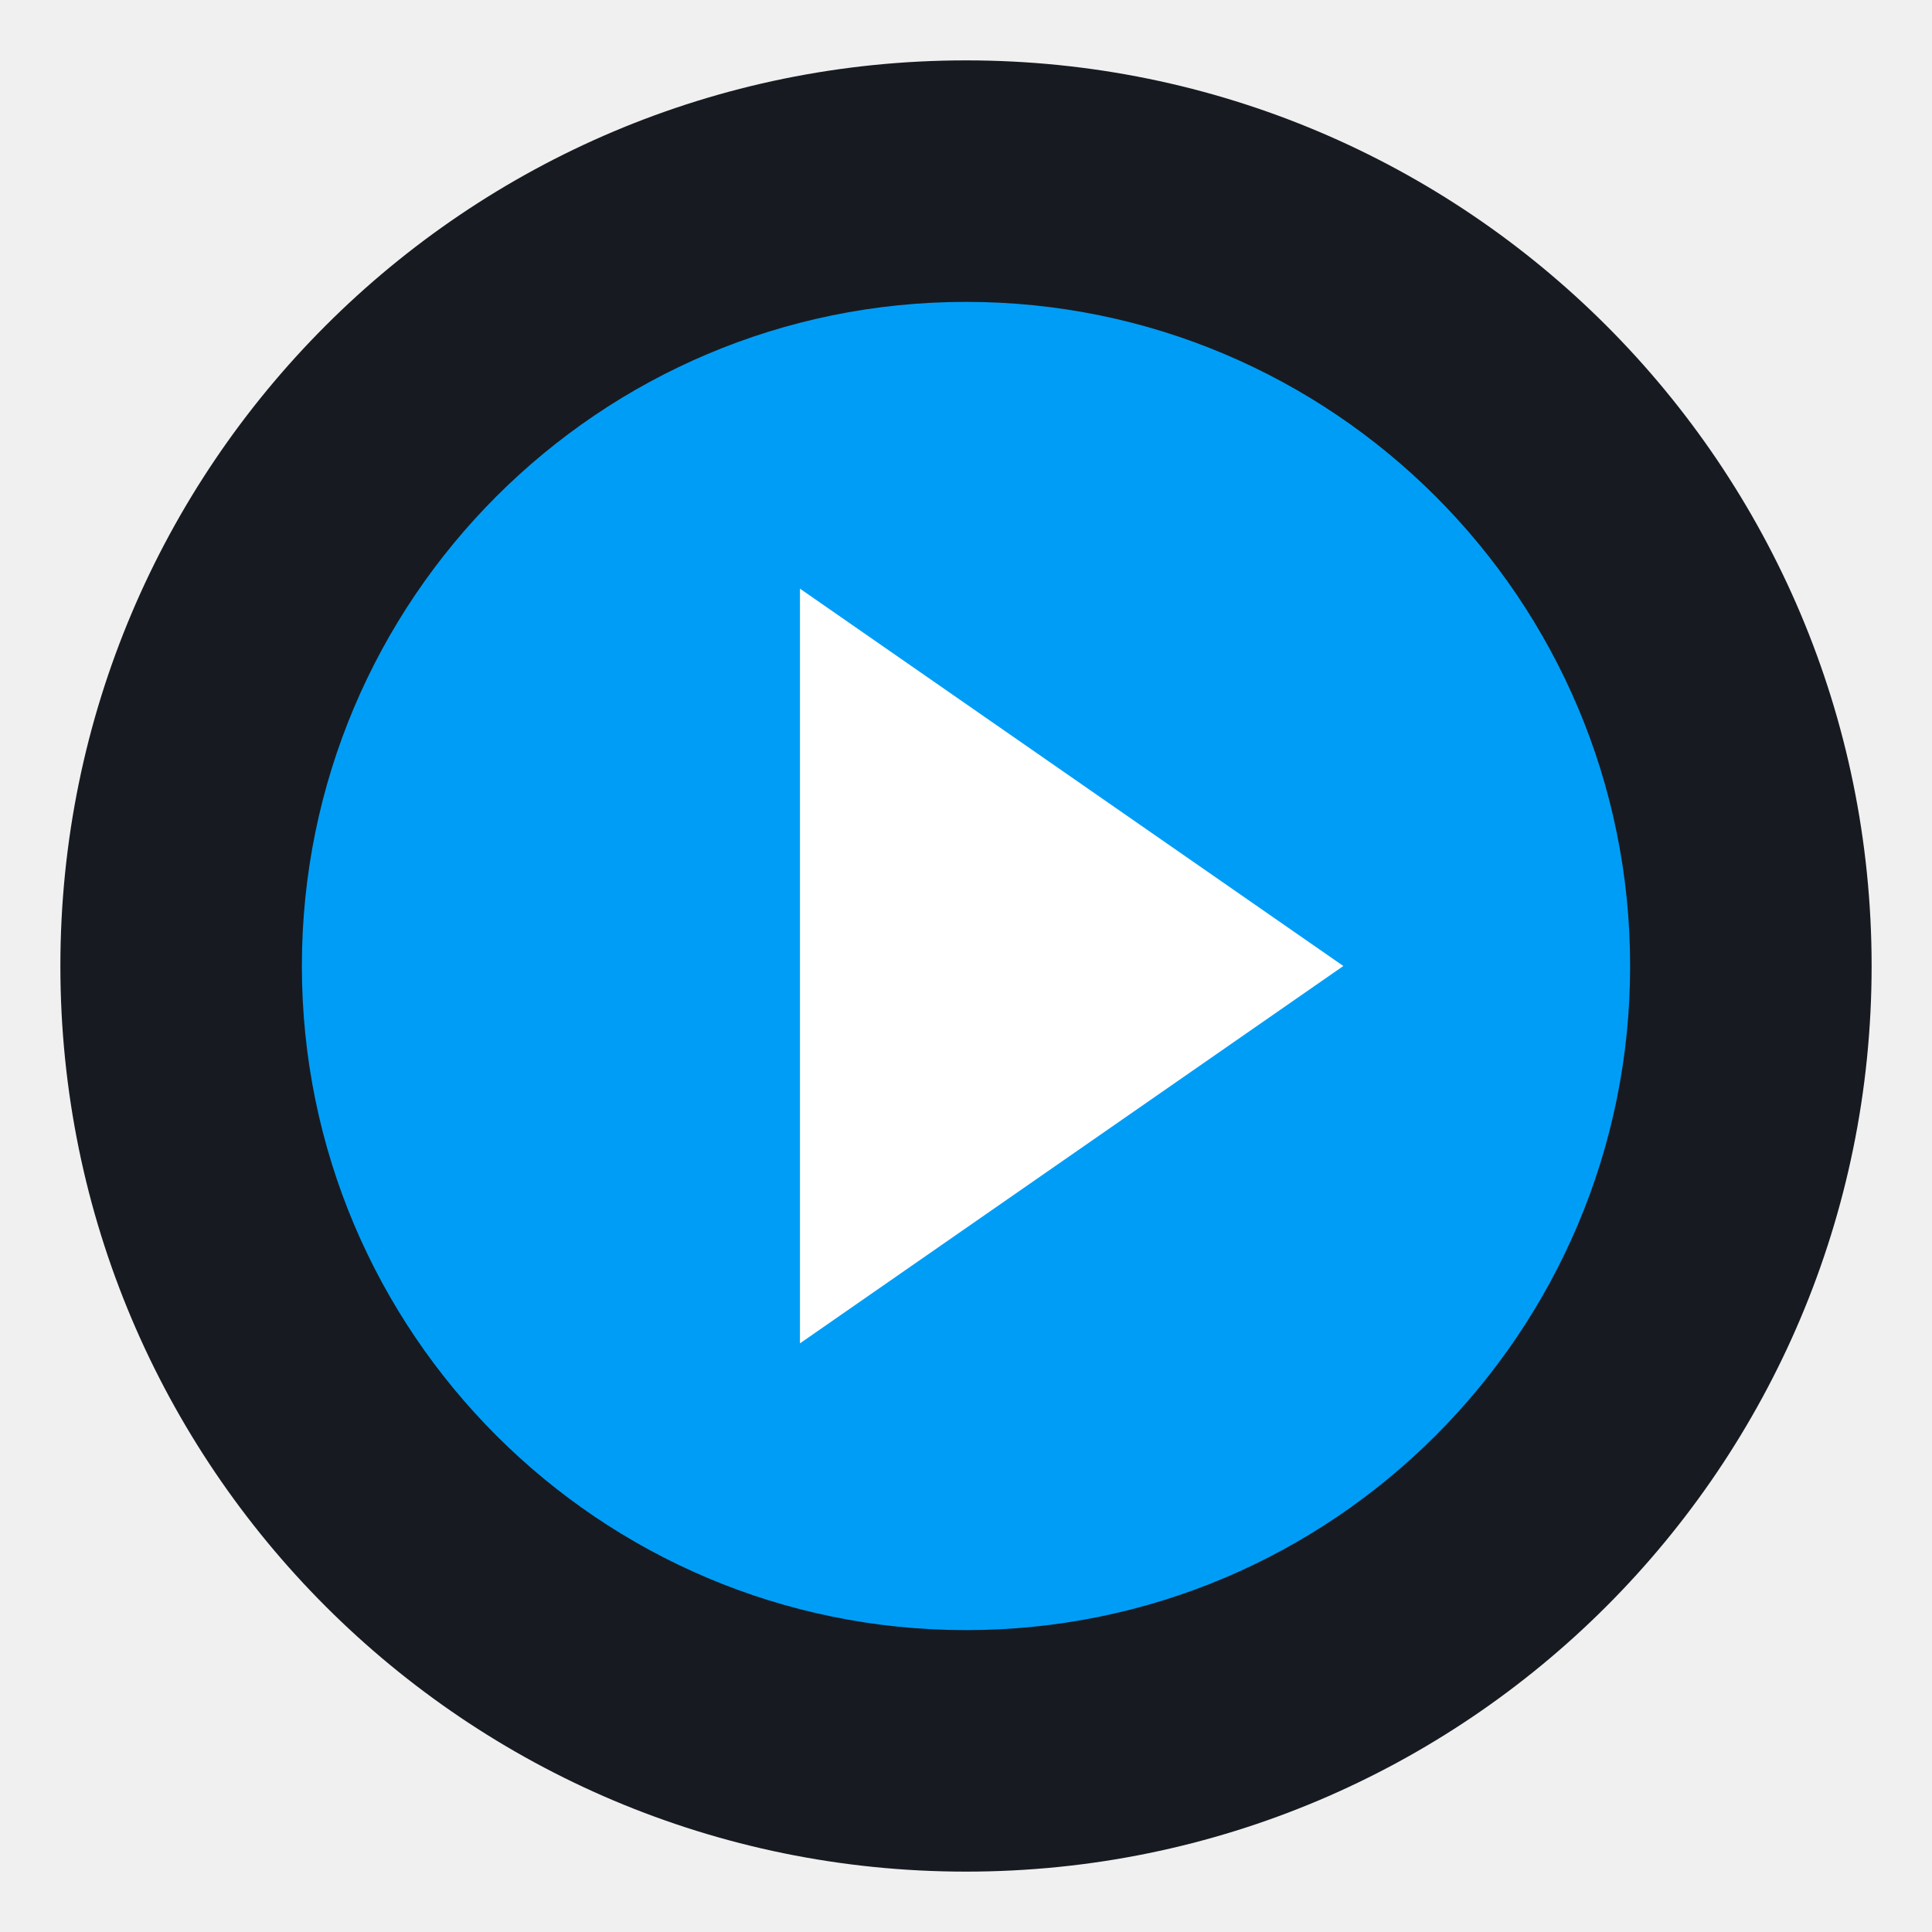
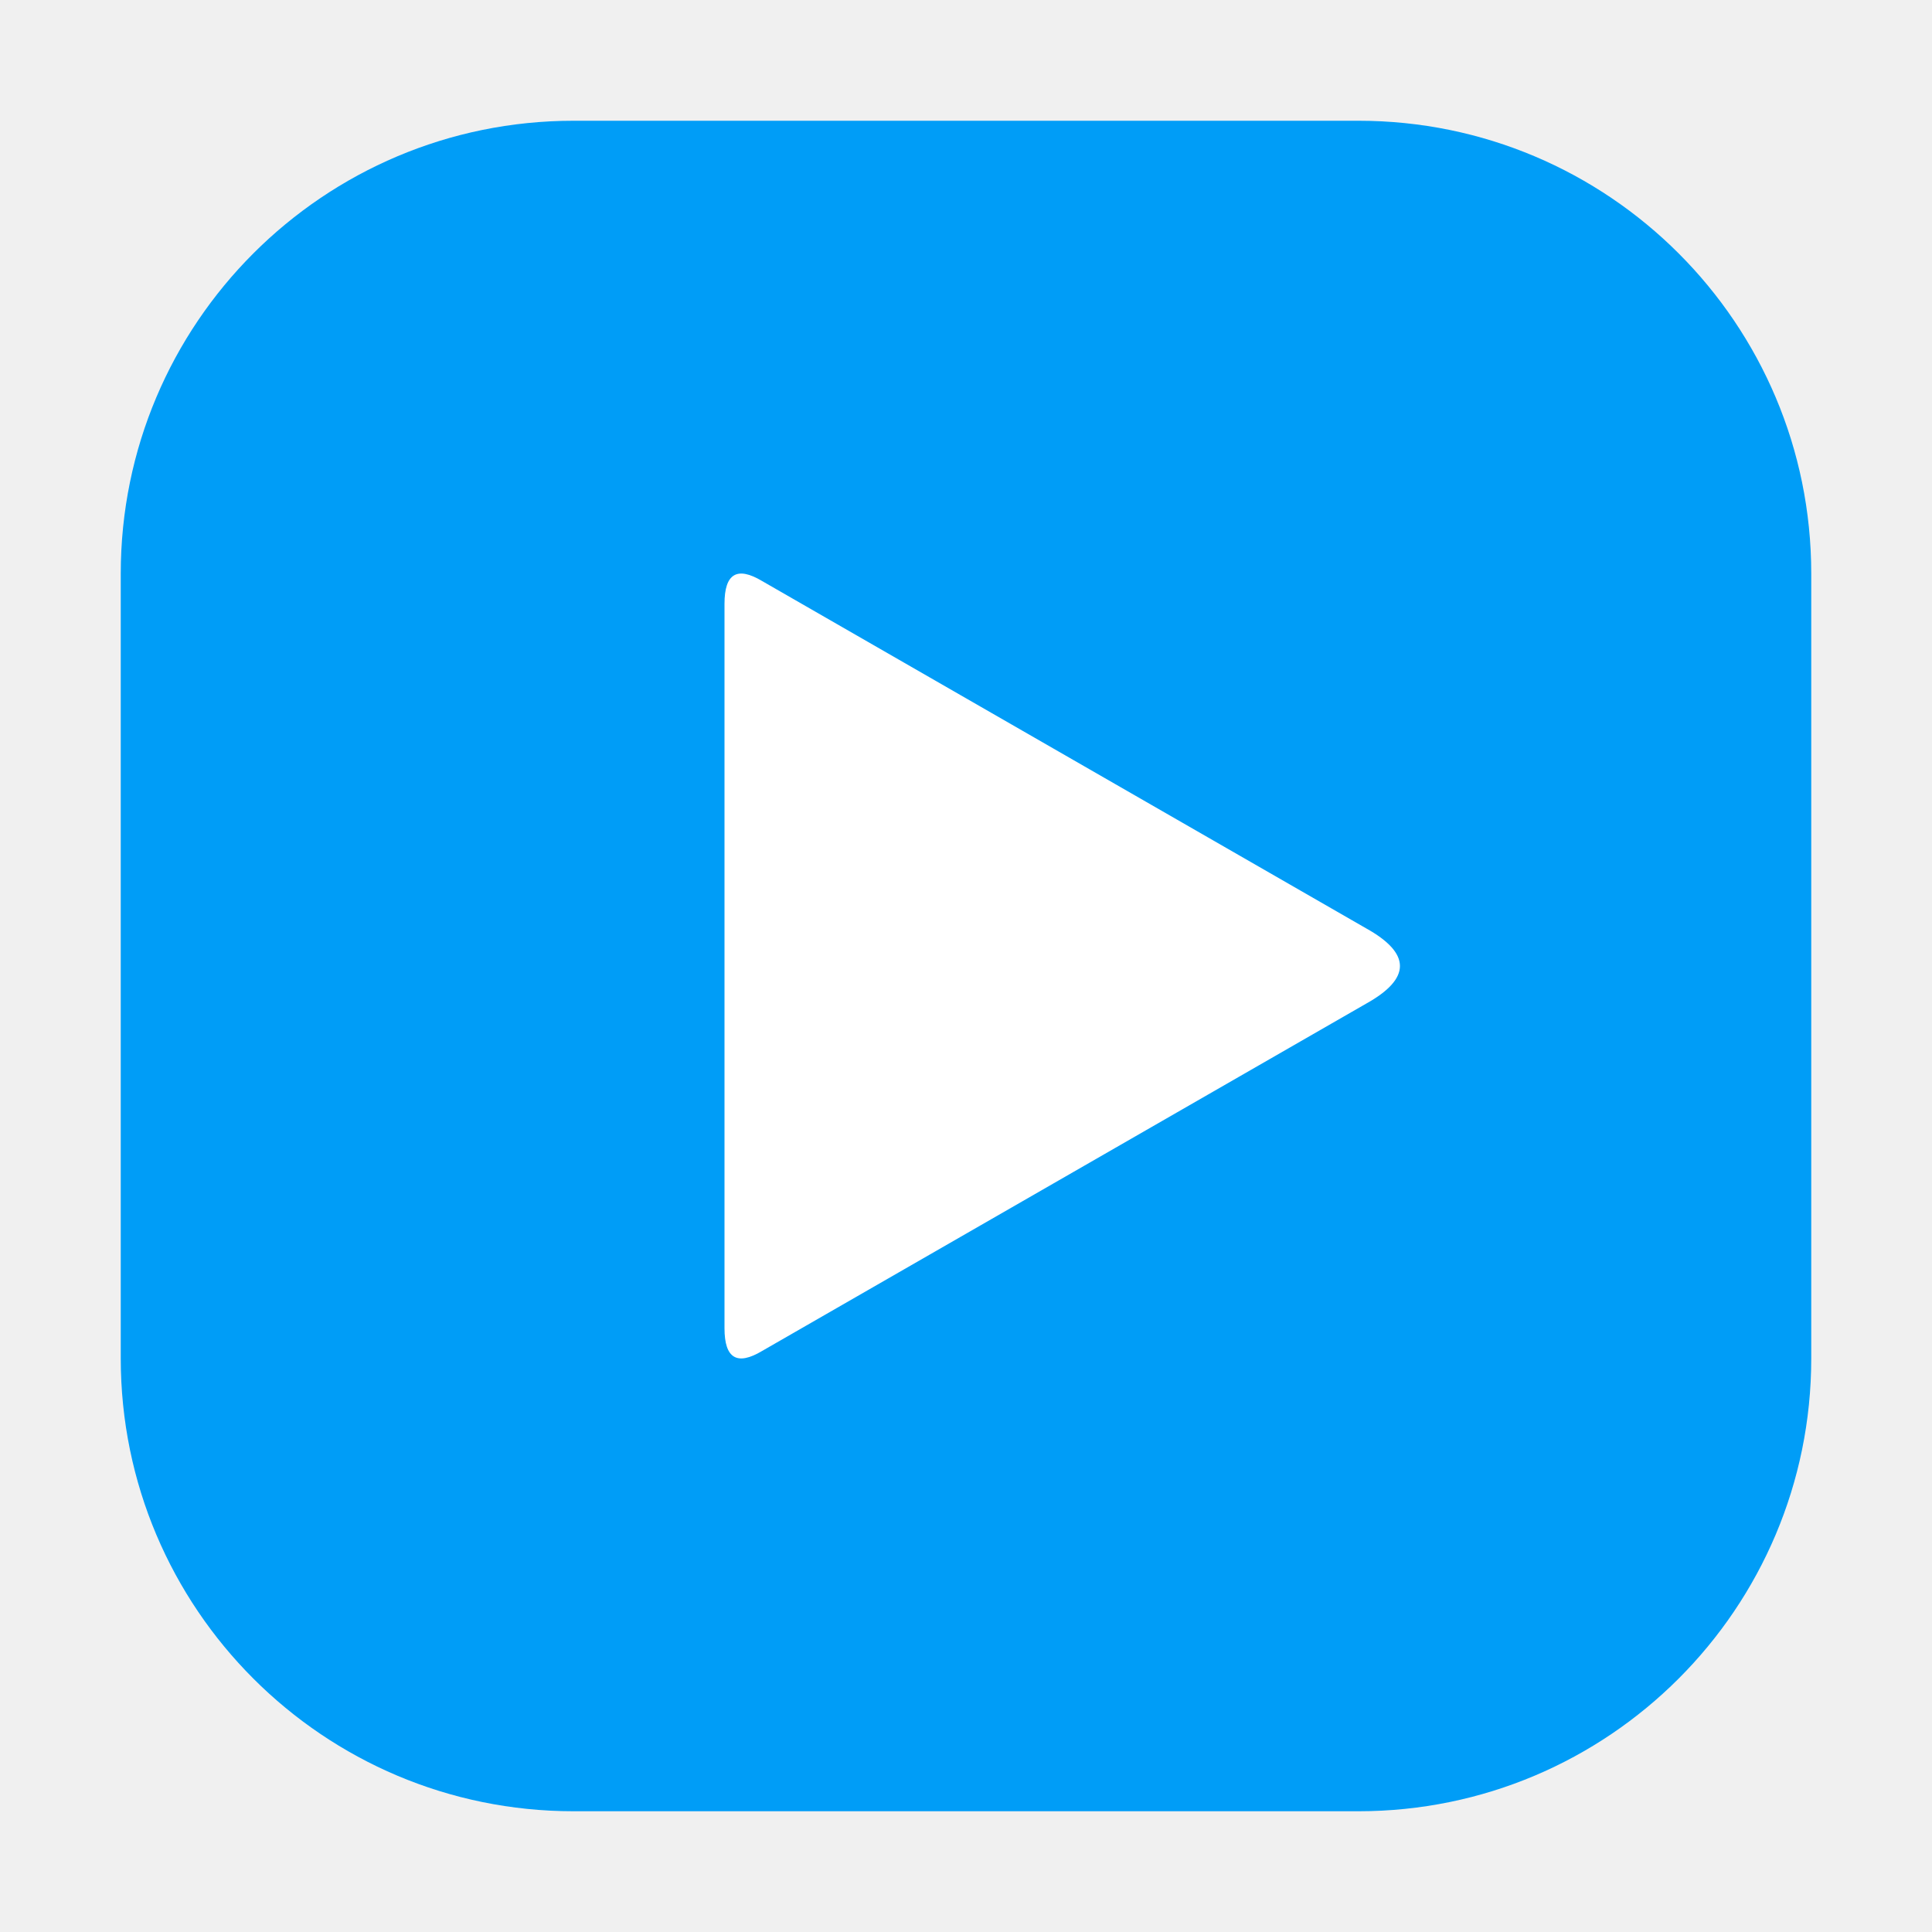
<svg xmlns="http://www.w3.org/2000/svg" viewBox="0 0 256 256">
-   <circle cx="128" cy="128" r="120" fill="#171b21" />
-   <circle cx="128" cy="128" r="88" fill="#009df7" />
-   <path d="M106 78 178 128 106 178Z" fill="#ffffff" />
+   <rect x="16" y="16" width="224" height="224" rx="60" fill="#009df7" />
+   <path d="M101 77 Q96 74 96 80 V176 Q96 182 101 179 L181 133 Q190 128 181 123 Z" fill="#ffffff" />
</svg>
